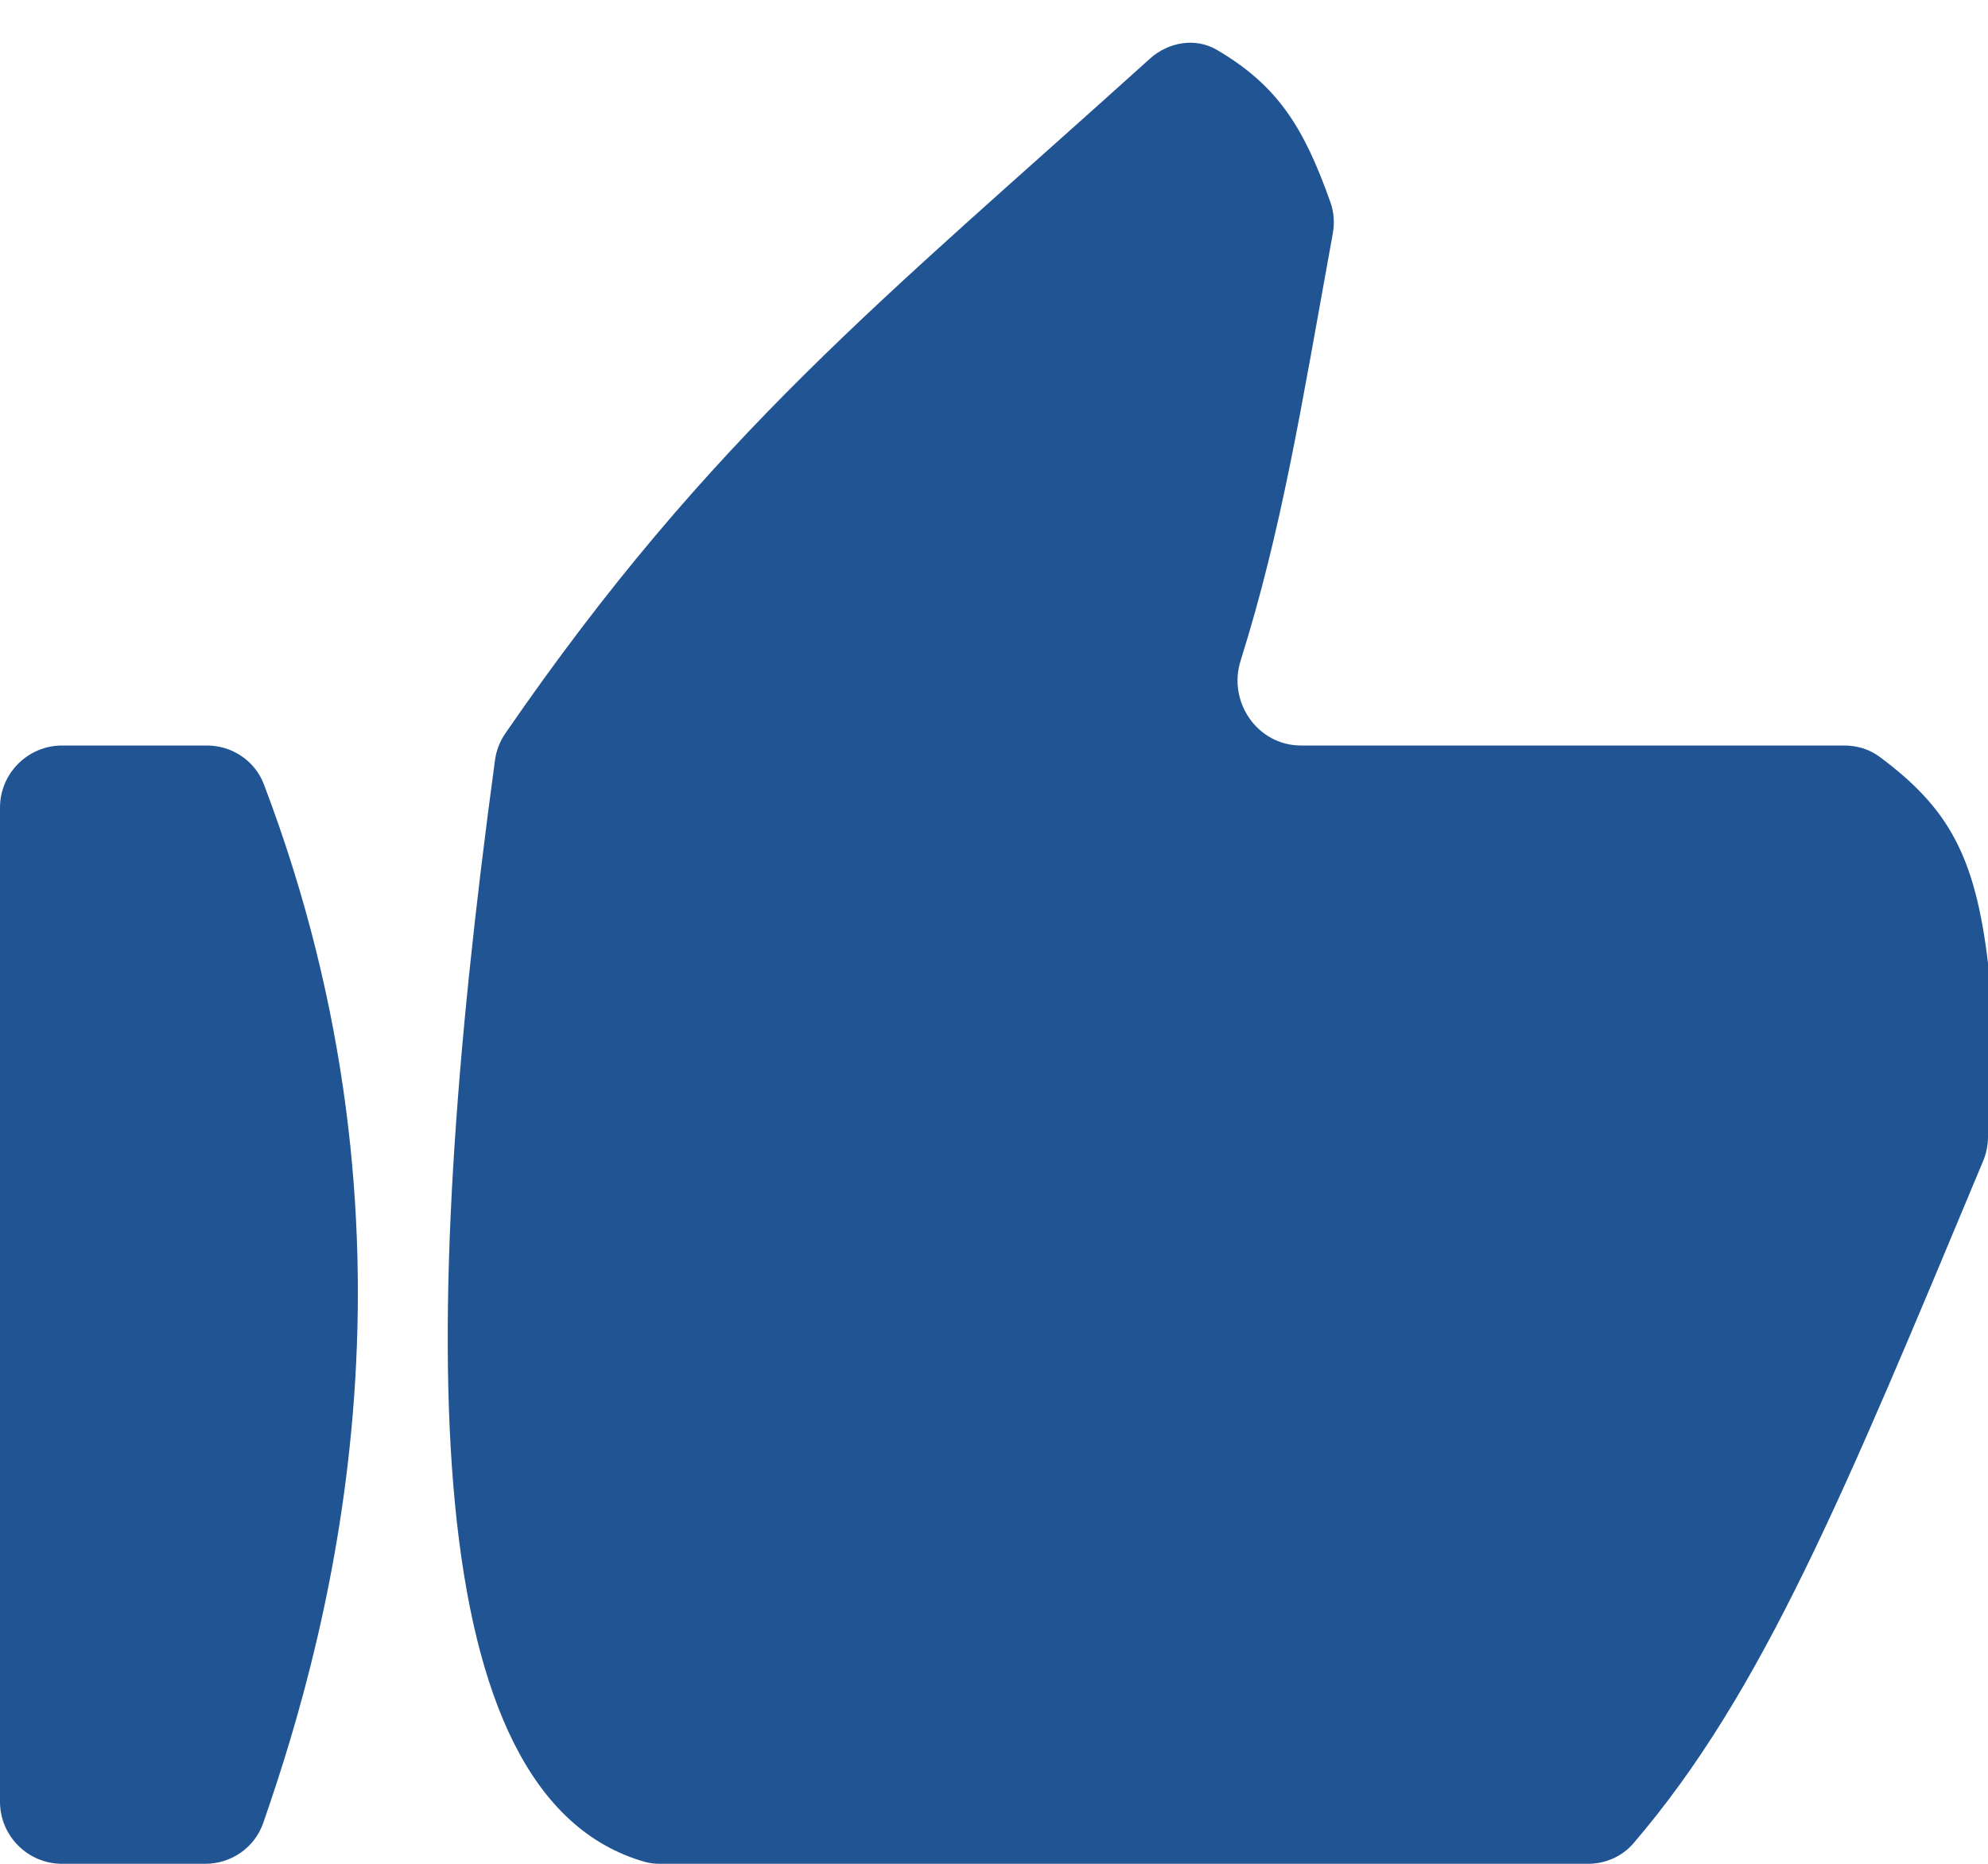
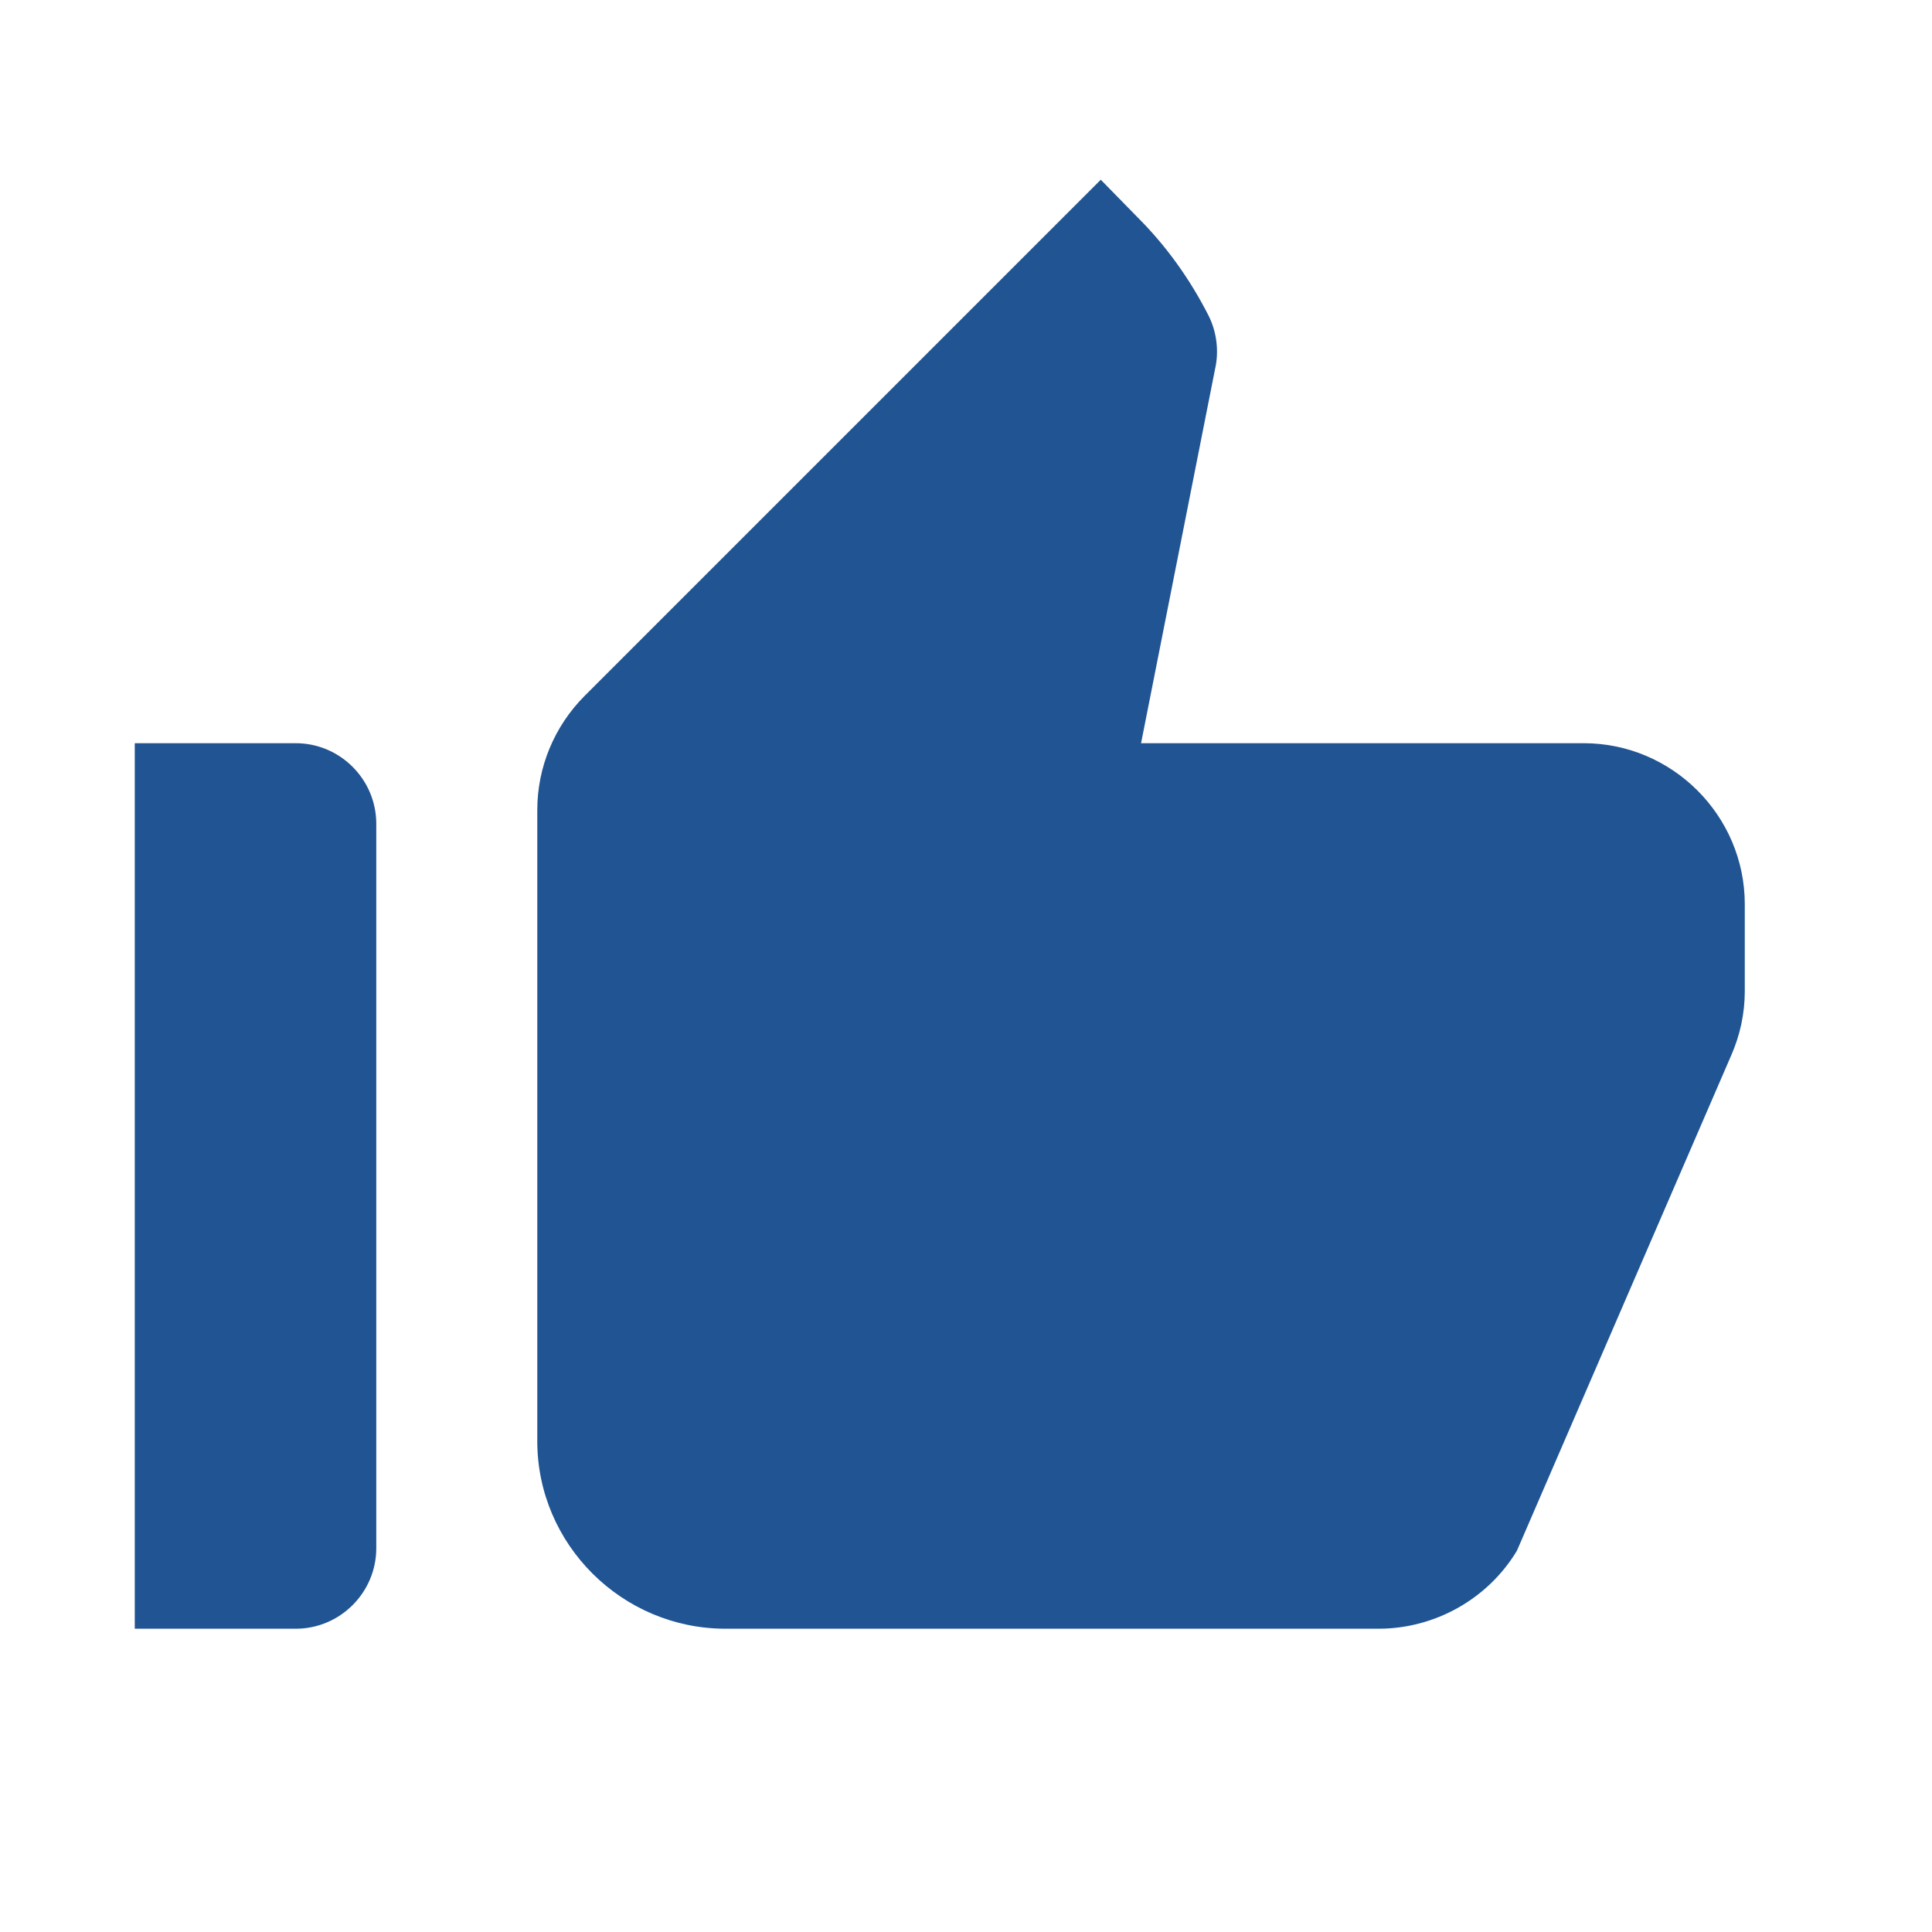
- <svg xmlns="http://www.w3.org/2000/svg" width="32" height="30" viewBox="0 0 32 30" fill="none">
-   <path d="M0 29V13C0 12.448 0.448 12 1 12H3.331C3.736 12 4.103 12.245 4.247 12.623C6.999 19.856 5.375 26.083 4.236 29.345C4.098 29.741 3.722 30 3.303 30H1C0.448 30 0 29.552 0 29Z" fill="#205493" />
-   <path d="M18.509 0.945C14.218 4.821 11.449 6.988 8.134 11.805C8.046 11.932 7.989 12.081 7.968 12.234C6.697 21.577 6.718 28.932 10.384 29.97C10.46 29.991 10.54 30 10.619 30H25.56C25.84 30 26.109 29.884 26.292 29.671C28.371 27.248 29.69 24.03 31.922 18.687C31.973 18.564 32 18.432 32 18.299V15.5C31.793 13.783 31.372 13.011 30.254 12.181C30.091 12.06 29.891 12 29.688 12H20.942C20.244 12 19.76 11.302 19.969 10.636C20.632 8.526 20.939 6.598 21.454 3.755C21.484 3.588 21.472 3.415 21.415 3.255C20.991 2.06 20.574 1.381 19.588 0.803C19.242 0.6 18.807 0.676 18.509 0.945Z" fill="#205493" />
+ <svg xmlns="http://www.w3.org/2000/svg" width="41" height="41" viewBox="0 0 41 41" fill="none">
+   <path d="M2.86 34.564H6.277C7.217 34.564 7.985 33.795 7.985 32.856V17.481C7.985 16.541 7.217 15.772 6.277 15.772H2.86V34.564ZM36.737 22.401C36.925 21.974 37.027 21.512 37.027 21.034V19.189C37.027 17.31 35.489 15.772 33.61 15.772H24.215L25.786 7.829C25.872 7.453 25.82 7.043 25.649 6.701C25.257 5.932 24.761 5.232 24.146 4.617L23.36 3.814L12.41 14.764C11.761 15.414 11.402 16.285 11.402 17.19V30.584C11.402 32.77 13.196 34.564 15.399 34.564H29.254C30.45 34.564 31.577 33.932 32.192 32.907L36.737 22.401Z" fill="#205493" />
</svg>
